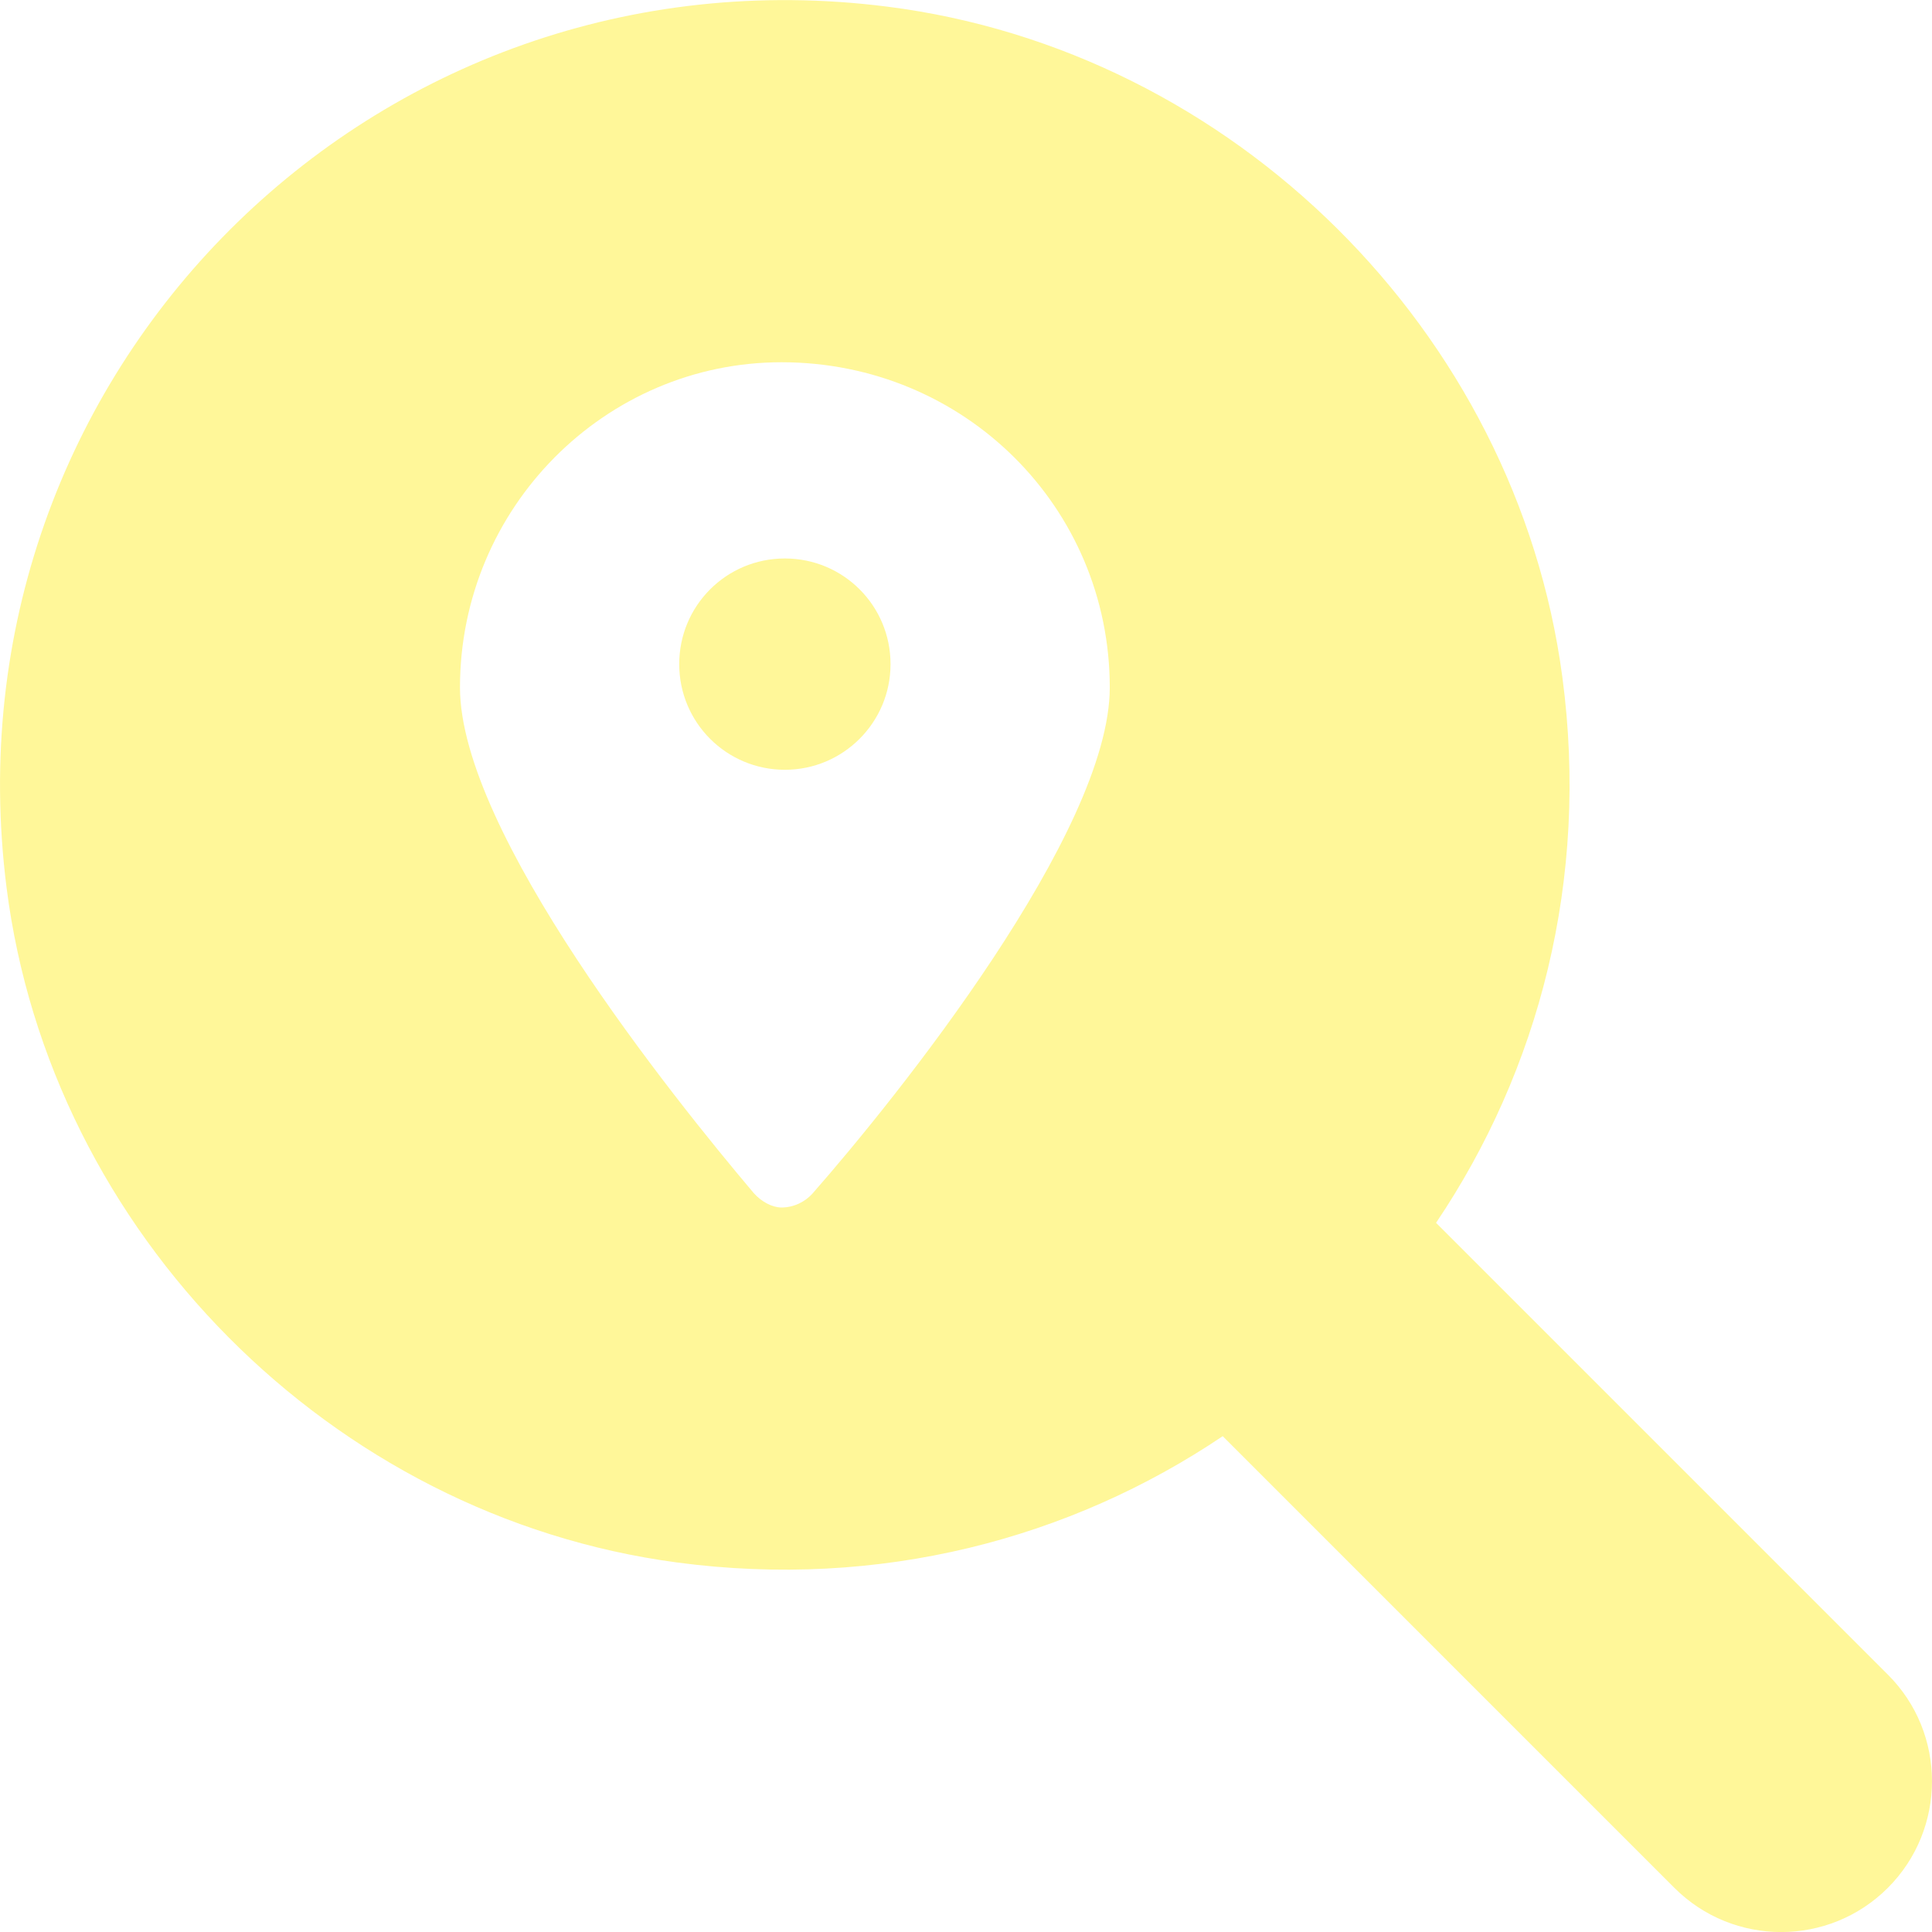
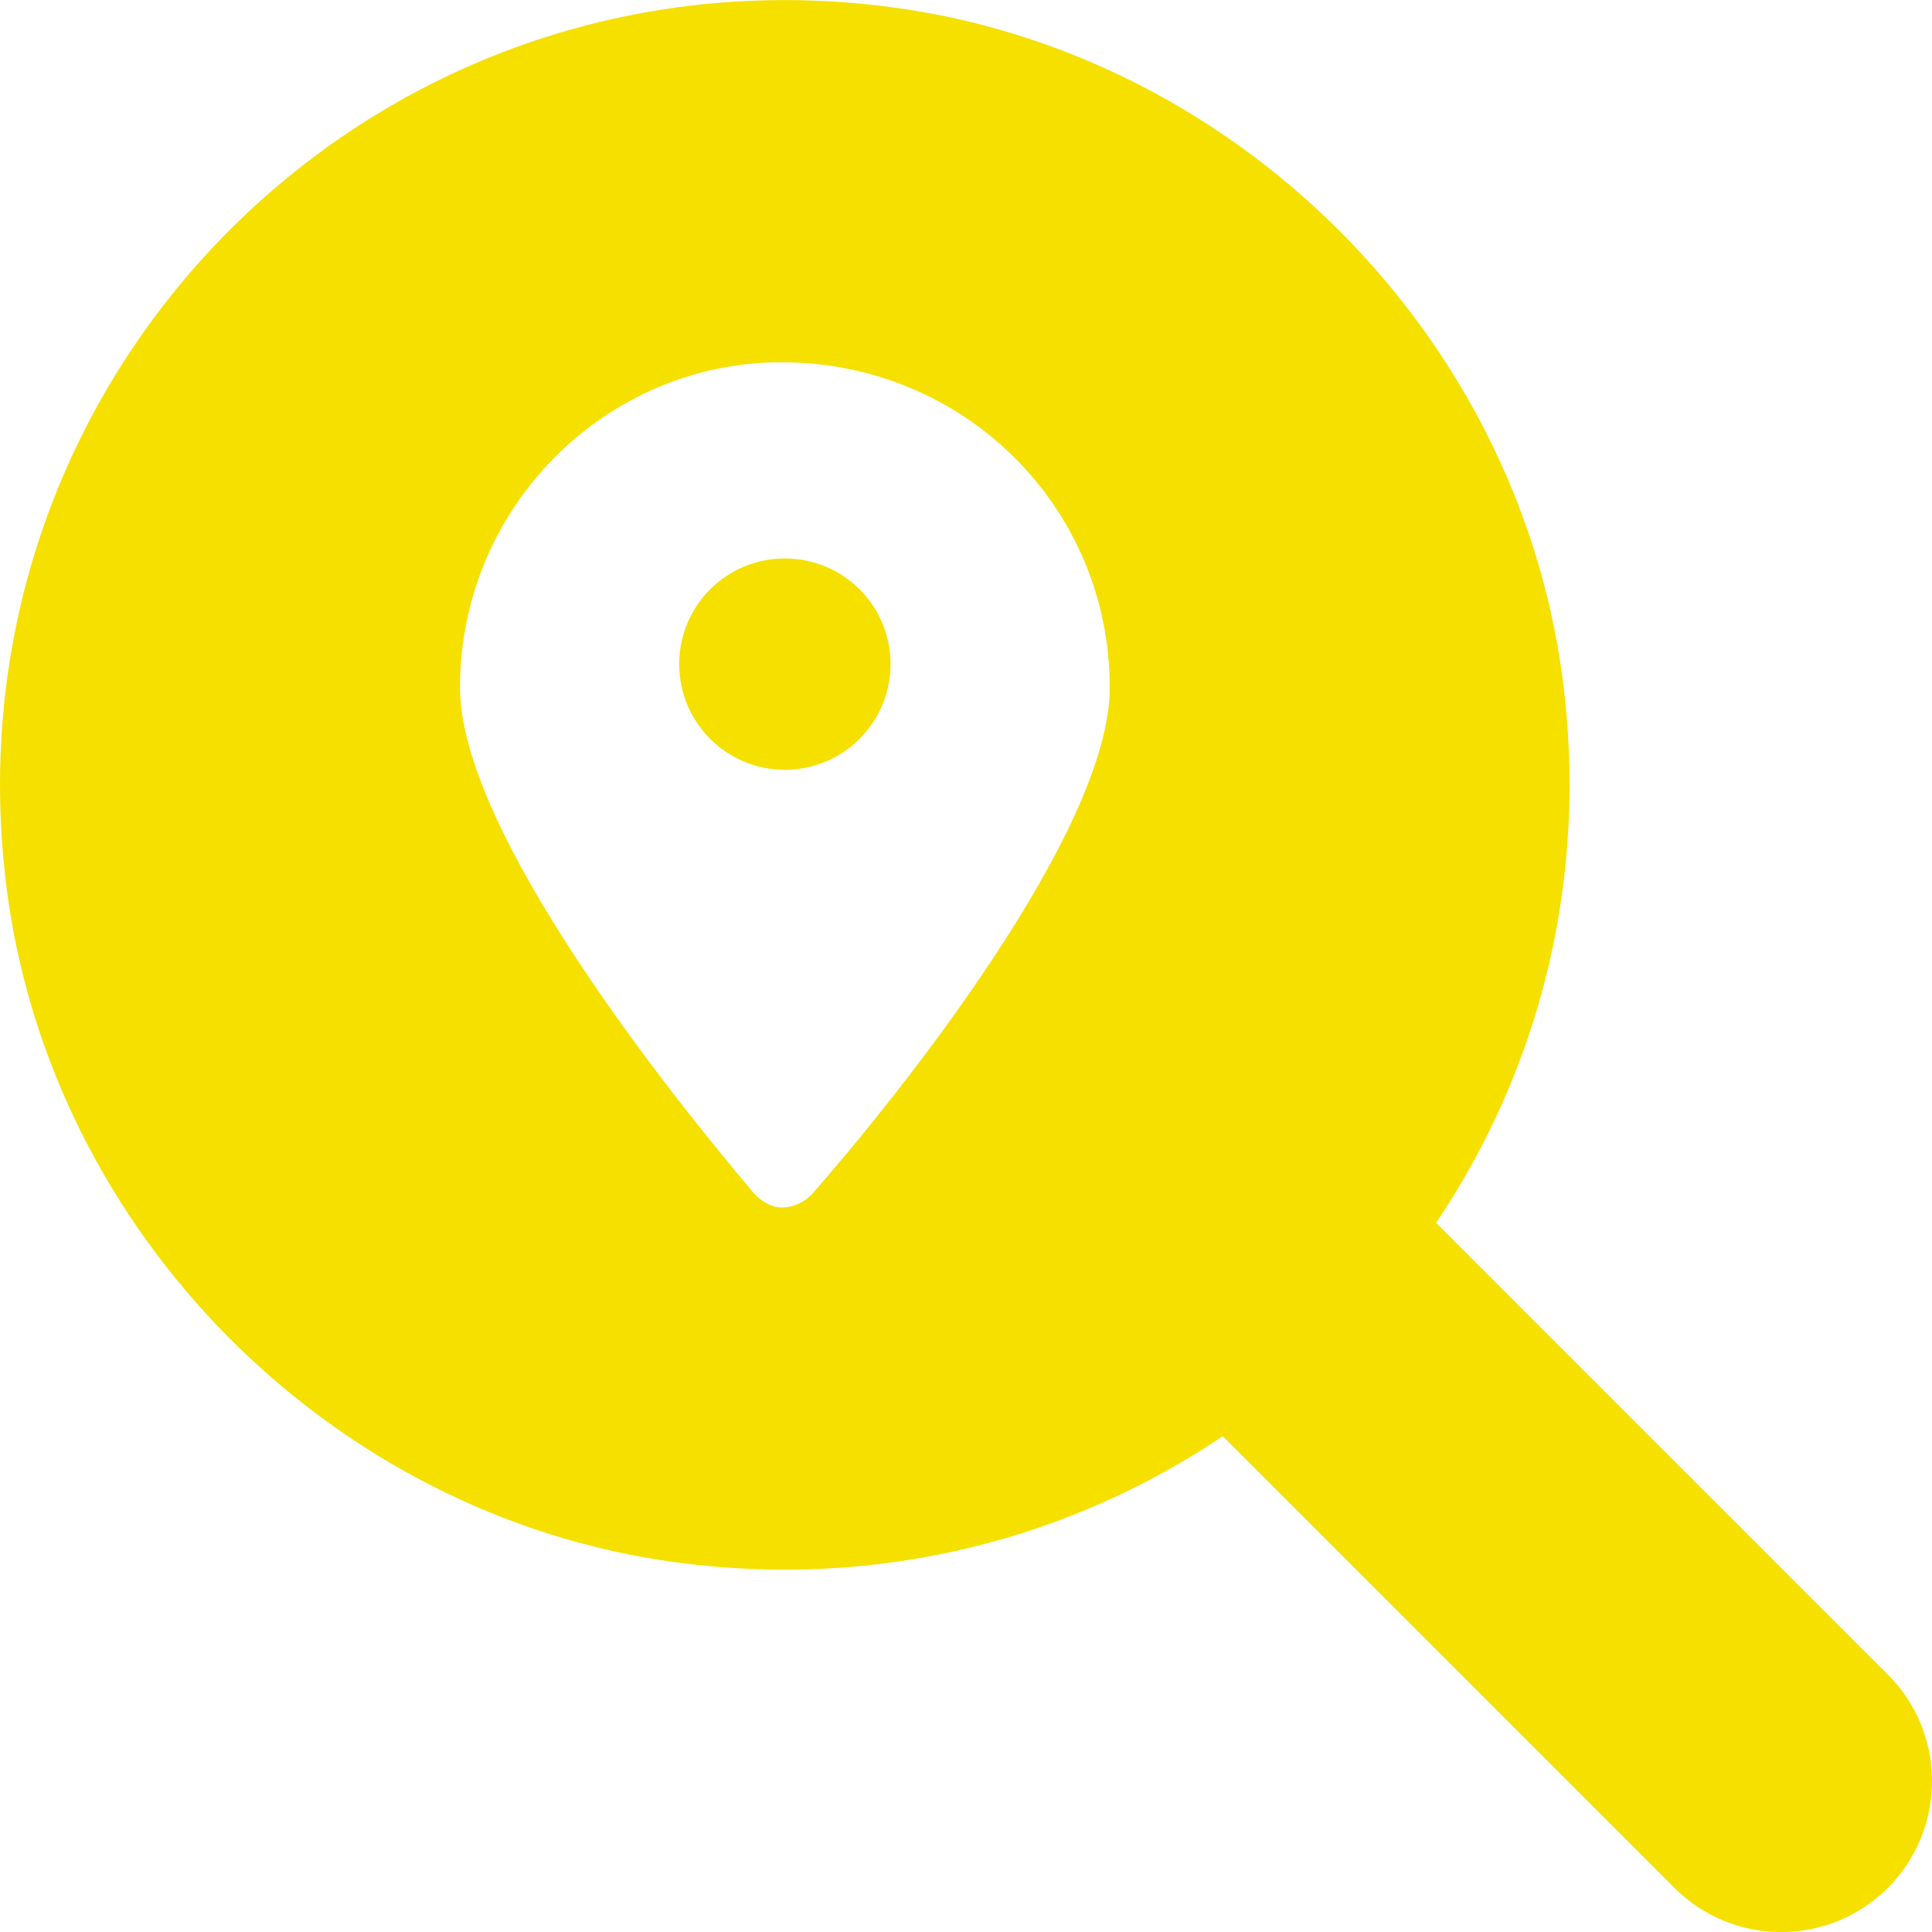
- <svg xmlns="http://www.w3.org/2000/svg" viewBox="0 0 512 512" fill="#FFF799">
+ <svg xmlns="http://www.w3.org/2000/svg" viewBox="0 0 512 512" fill="#F5e000">
  <path d="M236 176c0 15.46-12.54 28-28 28S180 191.5 180 176S192.5 148 208 148S236 160.5 236 176zM500.3 500.3c-15.62 15.62-40.95 15.62-56.57 0l-119.7-119.7c-40.41 27.22-90.9 40.65-144.7 33.46c-91.55-12.23-166-87.28-177.6-178.9c-17.24-136.2 97.29-250.7 233.4-233.4c91.64 11.6 166.7 86.07 178.9 177.6c7.19 53.8-6.236 104.3-33.46 144.7l119.7 119.7C515.9 459.3 515.9 484.7 500.3 500.3zM294.1 182.2C294.1 134.5 255.6 96 207.1 96C160.4 96 121.9 134.5 121.9 182.2c0 38.35 56.29 108.5 77.87 134C201.8 318.5 204.7 320 207.1 320c3.207 0 6.26-1.459 8.303-3.791C237.8 290.7 294.1 220.5 294.1 182.2z" />
</svg>
